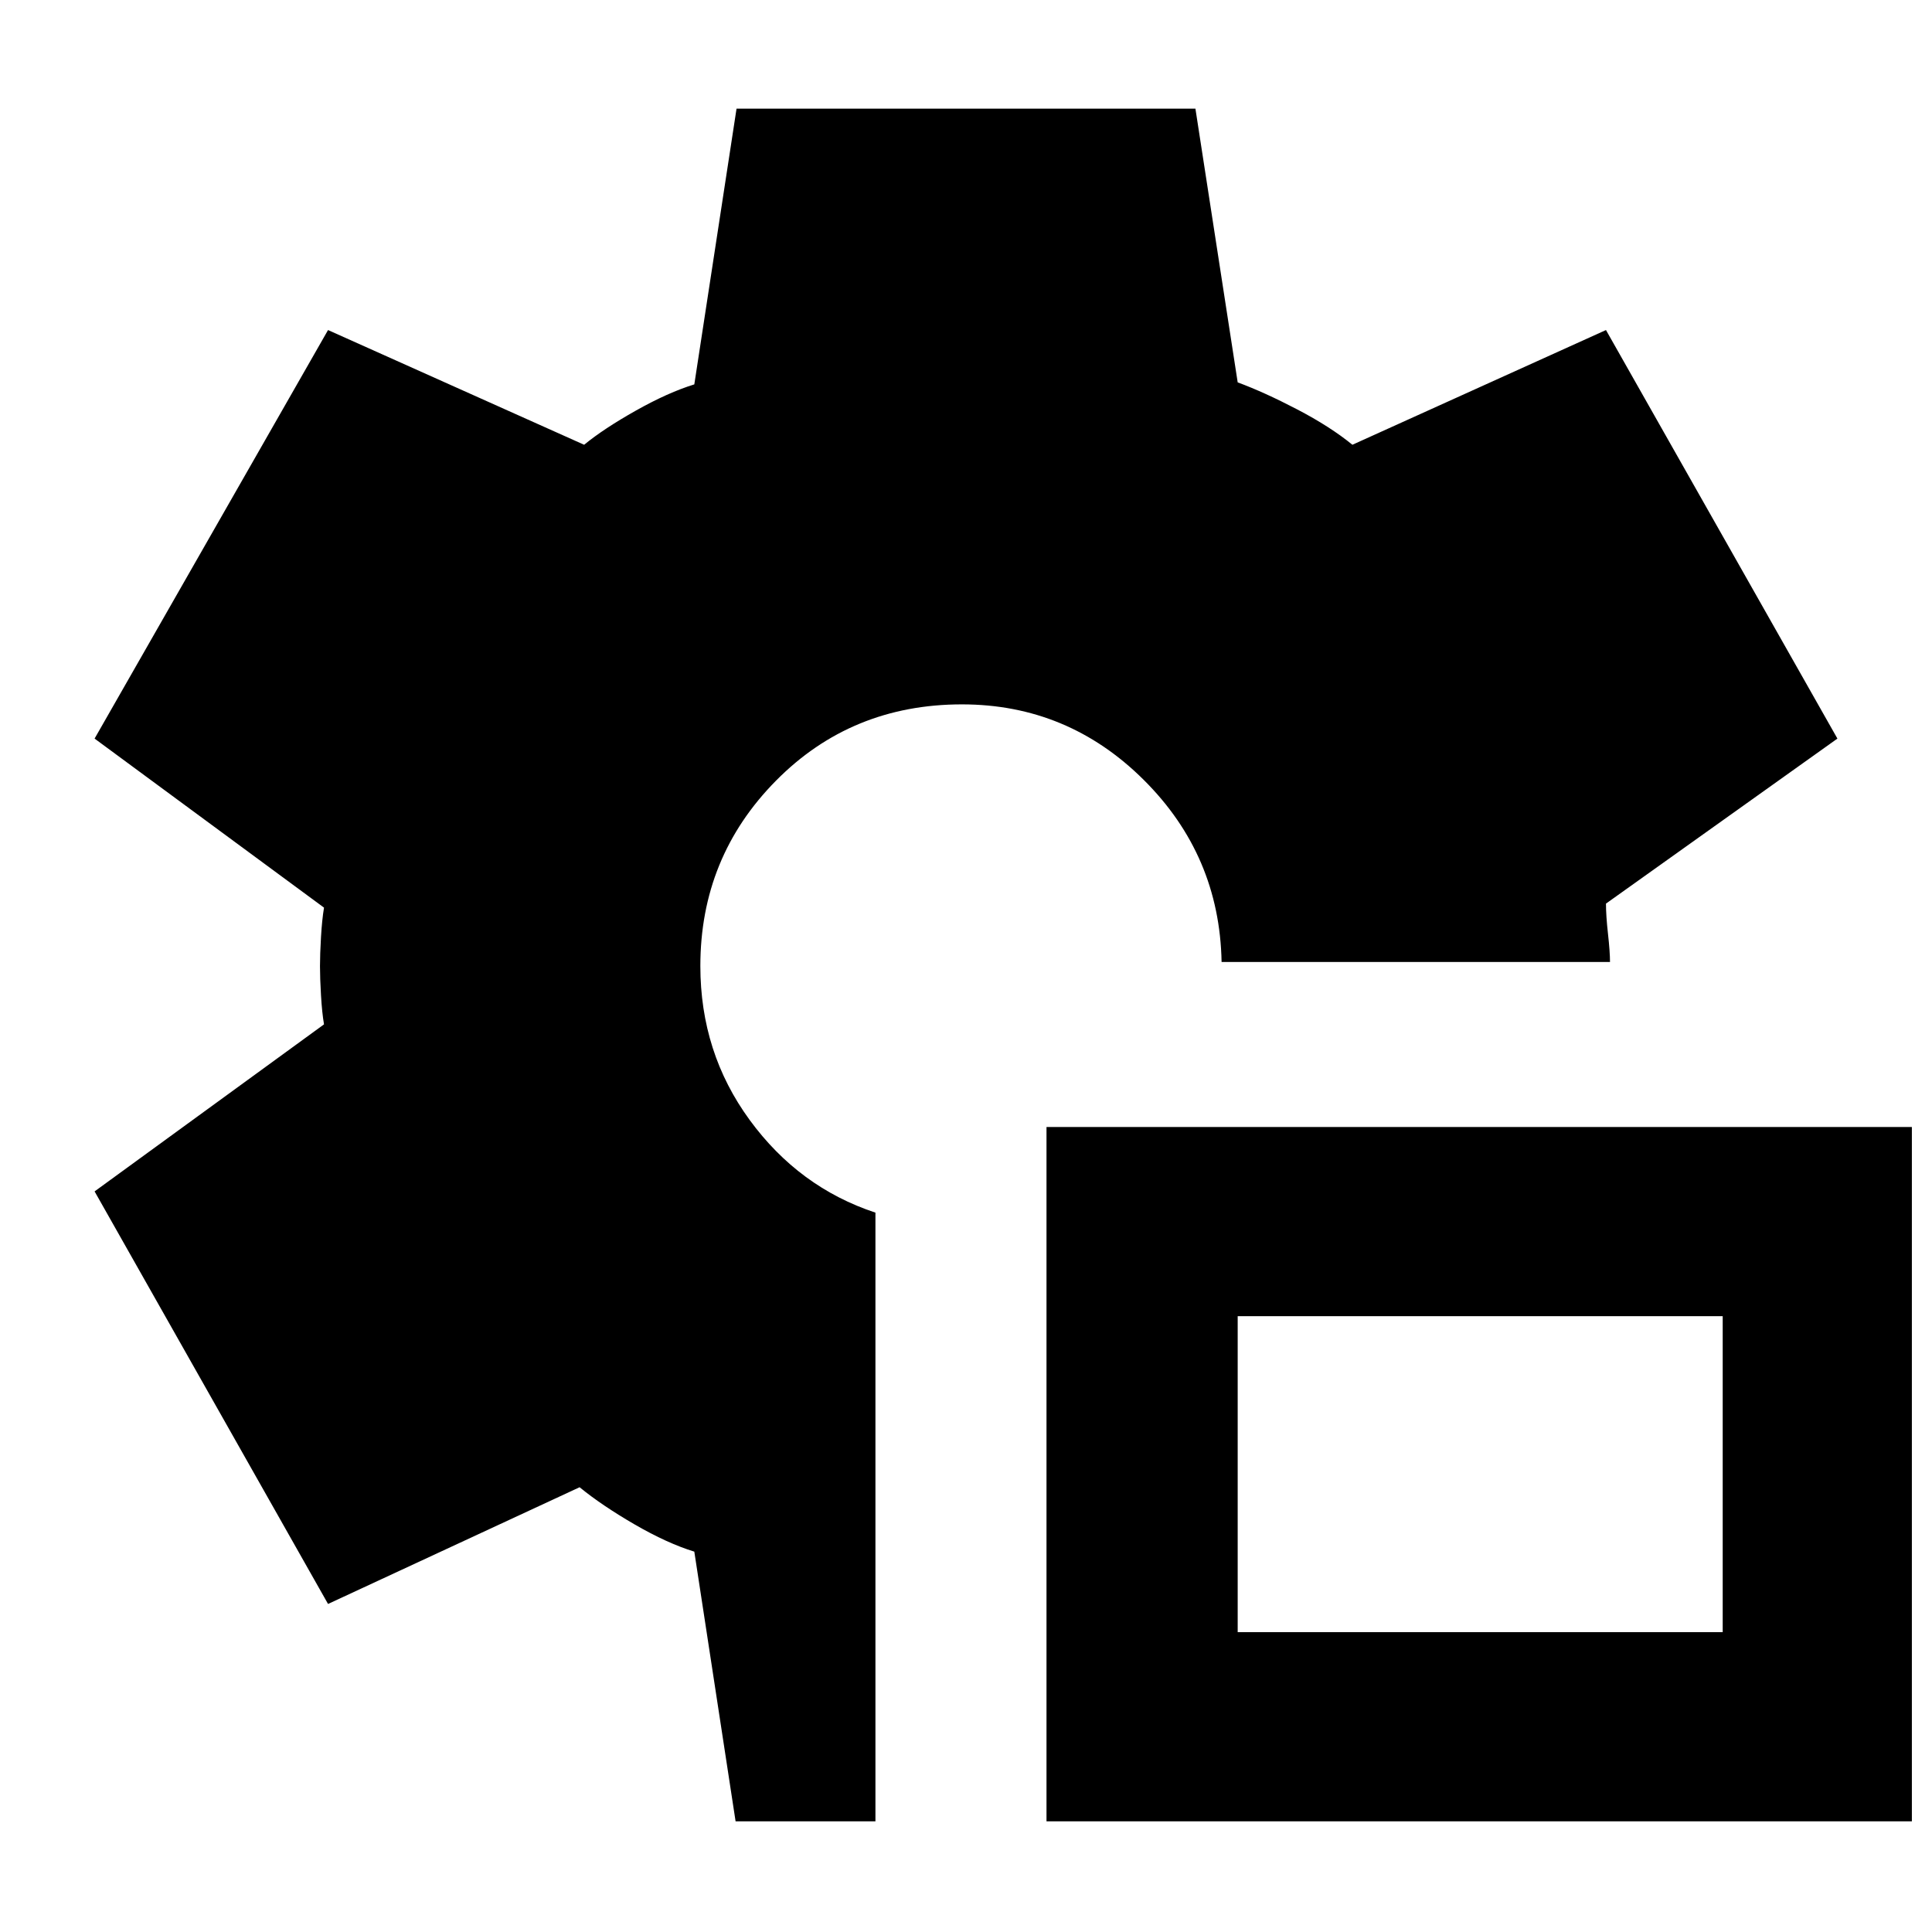
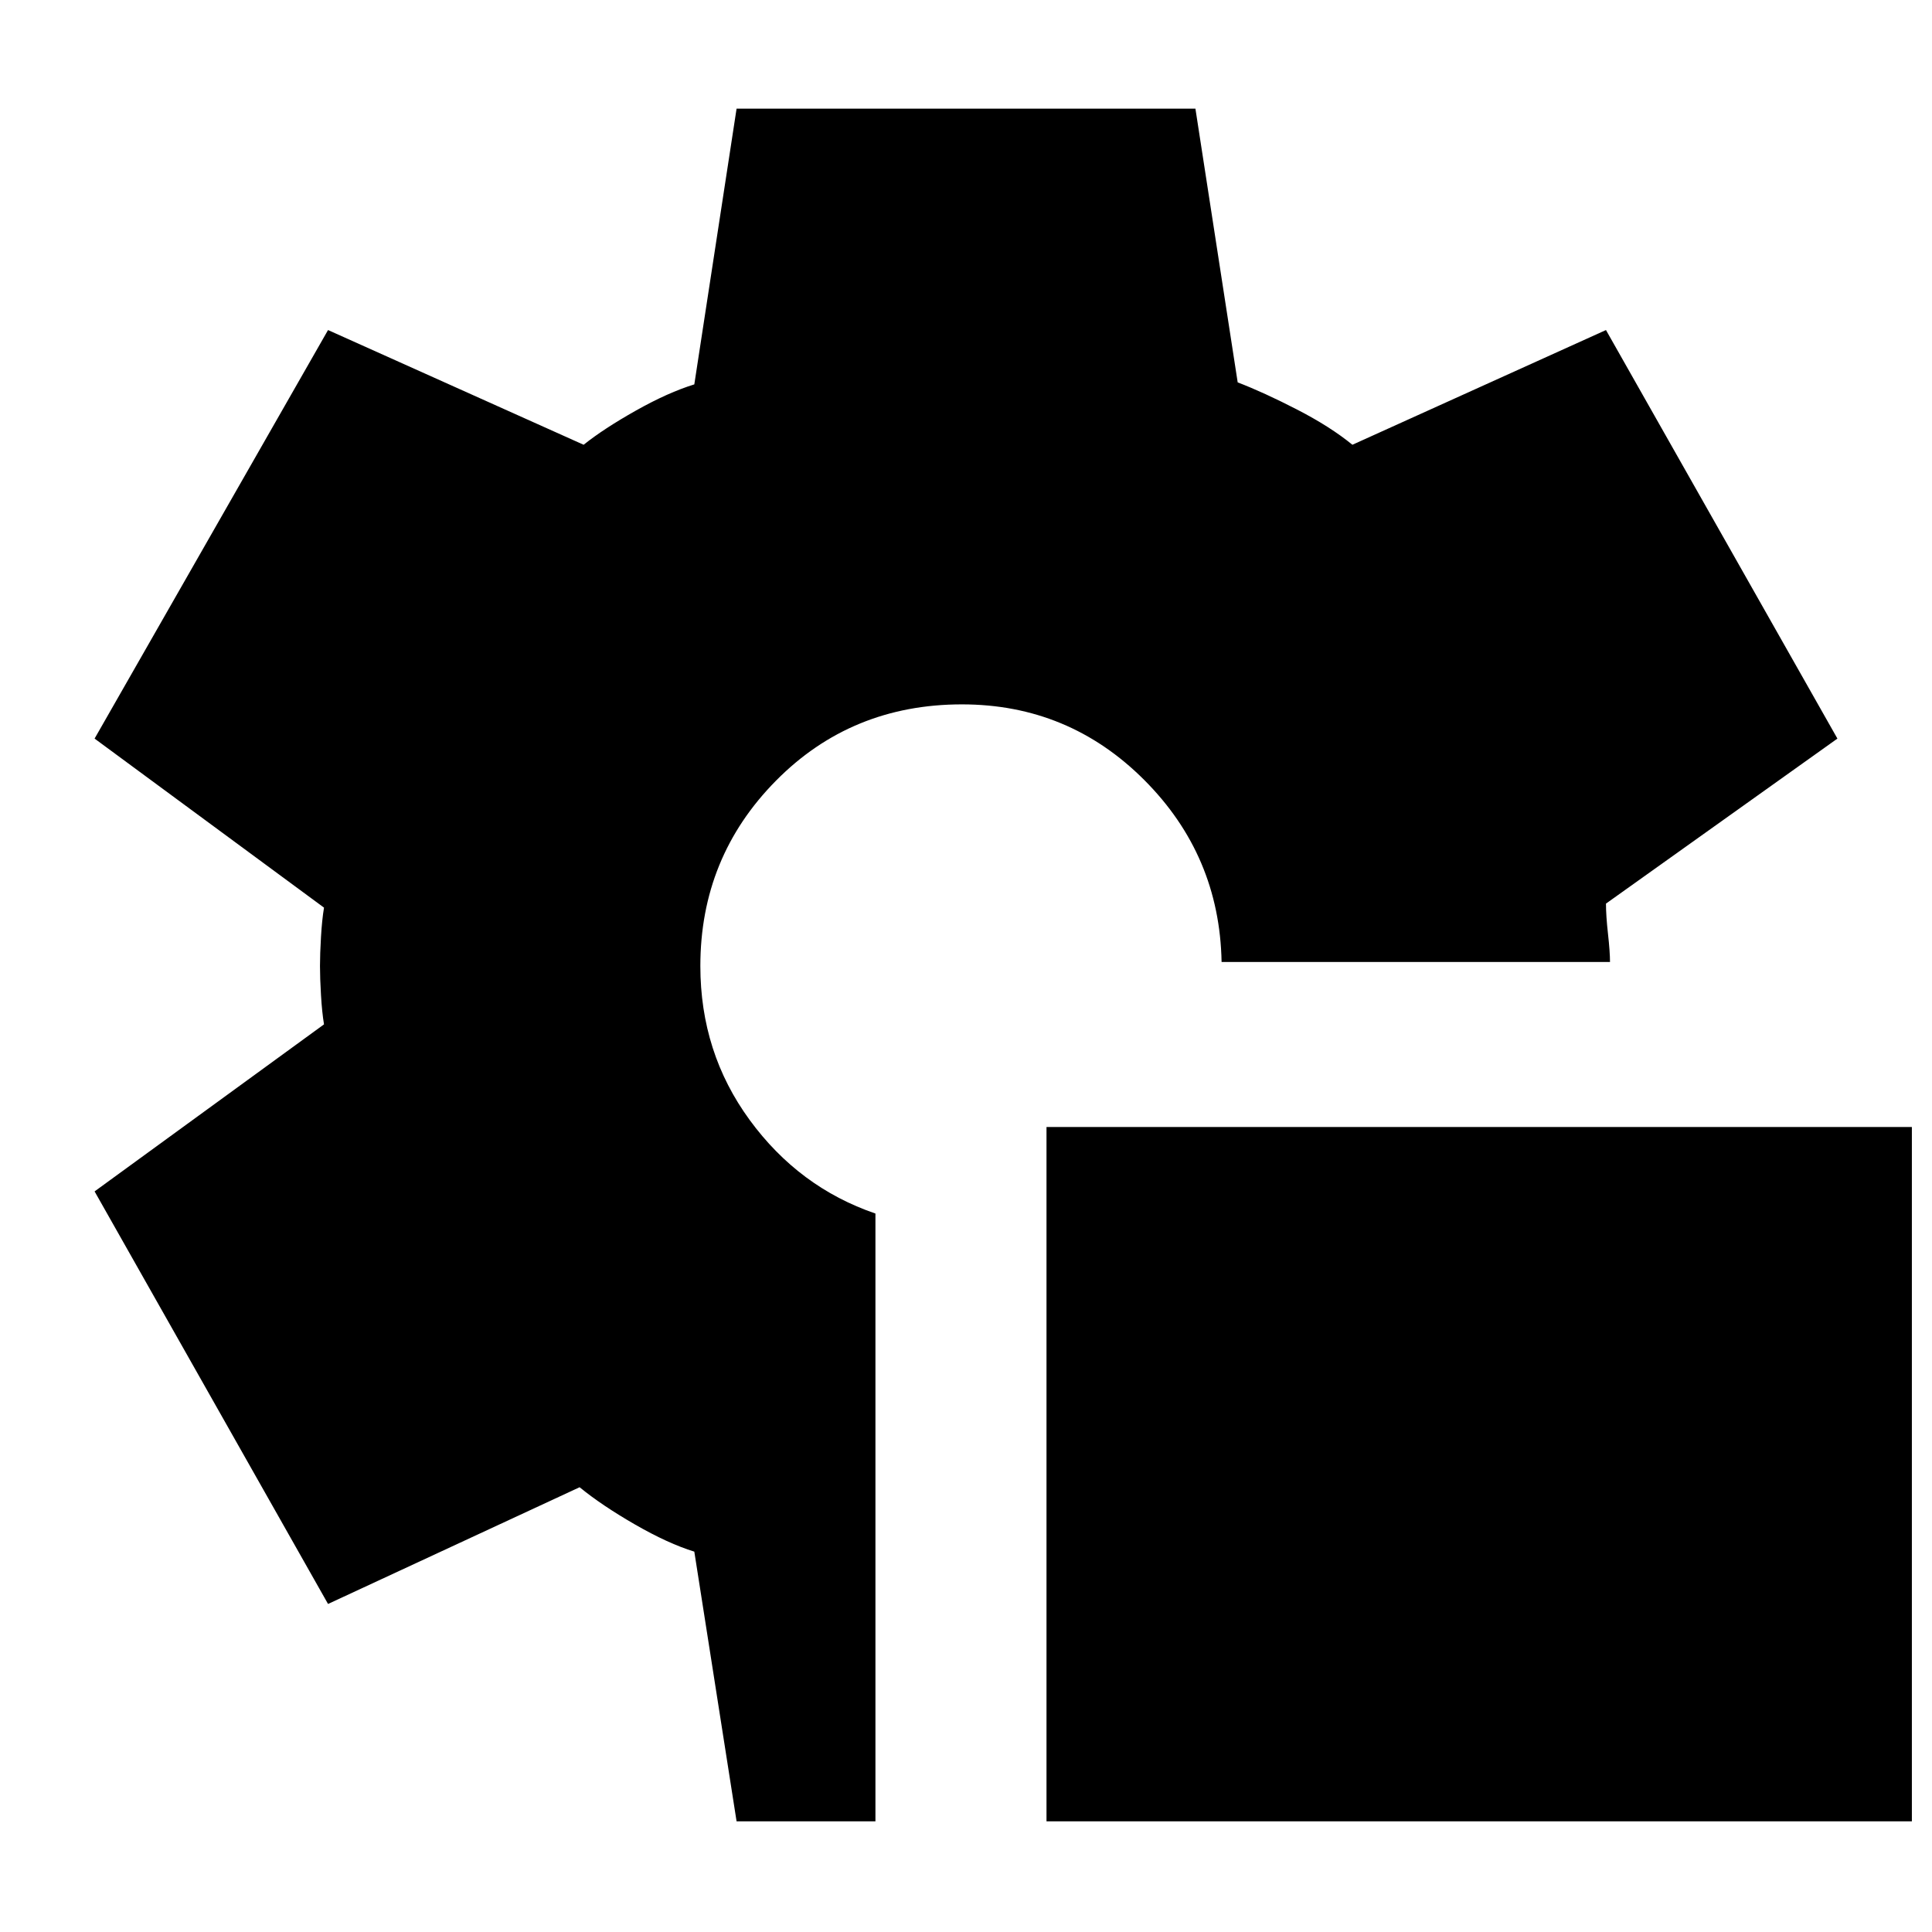
<svg xmlns="http://www.w3.org/2000/svg" viewBox="0 -960 960 960">
-   <path d="M520-55v-345h430v345H520Zm95-94h241v-157H615v157ZM365.51-55 345-189q-13.42-4.11-29.71-13.55Q299-212 288-221l-125 58L47-368l114-83q-1-5.87-1.5-14.46t-.5-14.45q0-5.87.5-14.46T161-509L47-593l116-203 127.25 57q9.75-8 25.75-17t29-13l20.98-137H594l21 136q13.22 4.89 29.61 13.45Q661-748 672-739l126-57 115 203-115 82q0 6 1 15t1 14H607q-1-53-38.71-90.5Q530.59-610 478-610q-55 0-92.5 38T348-480q0 43 24.5 76.5t62.5 46.05V-55h-69.49Z" />
+   <path d="M520-55v-345h430v345H520Zm-154 0-21-134q-13-4-29.5-13.5T288-221l-125 58L47-368l114-83q-1-6-1.5-14.5T159-480q0-6 .5-14.5T161-509L47-593l116-203 127 57q10-8 26-17t29-13l21-137h228l21 136q13 5 29.5 13.5T672-739l126-57 115 203-115 82q0 6 1 15t1 14H607q-1-53-38.5-90.5T478-610q-55 0-92.5 38T348-480q0 43 24.5 76.5T435-357v302h-69Z" />
</svg>
